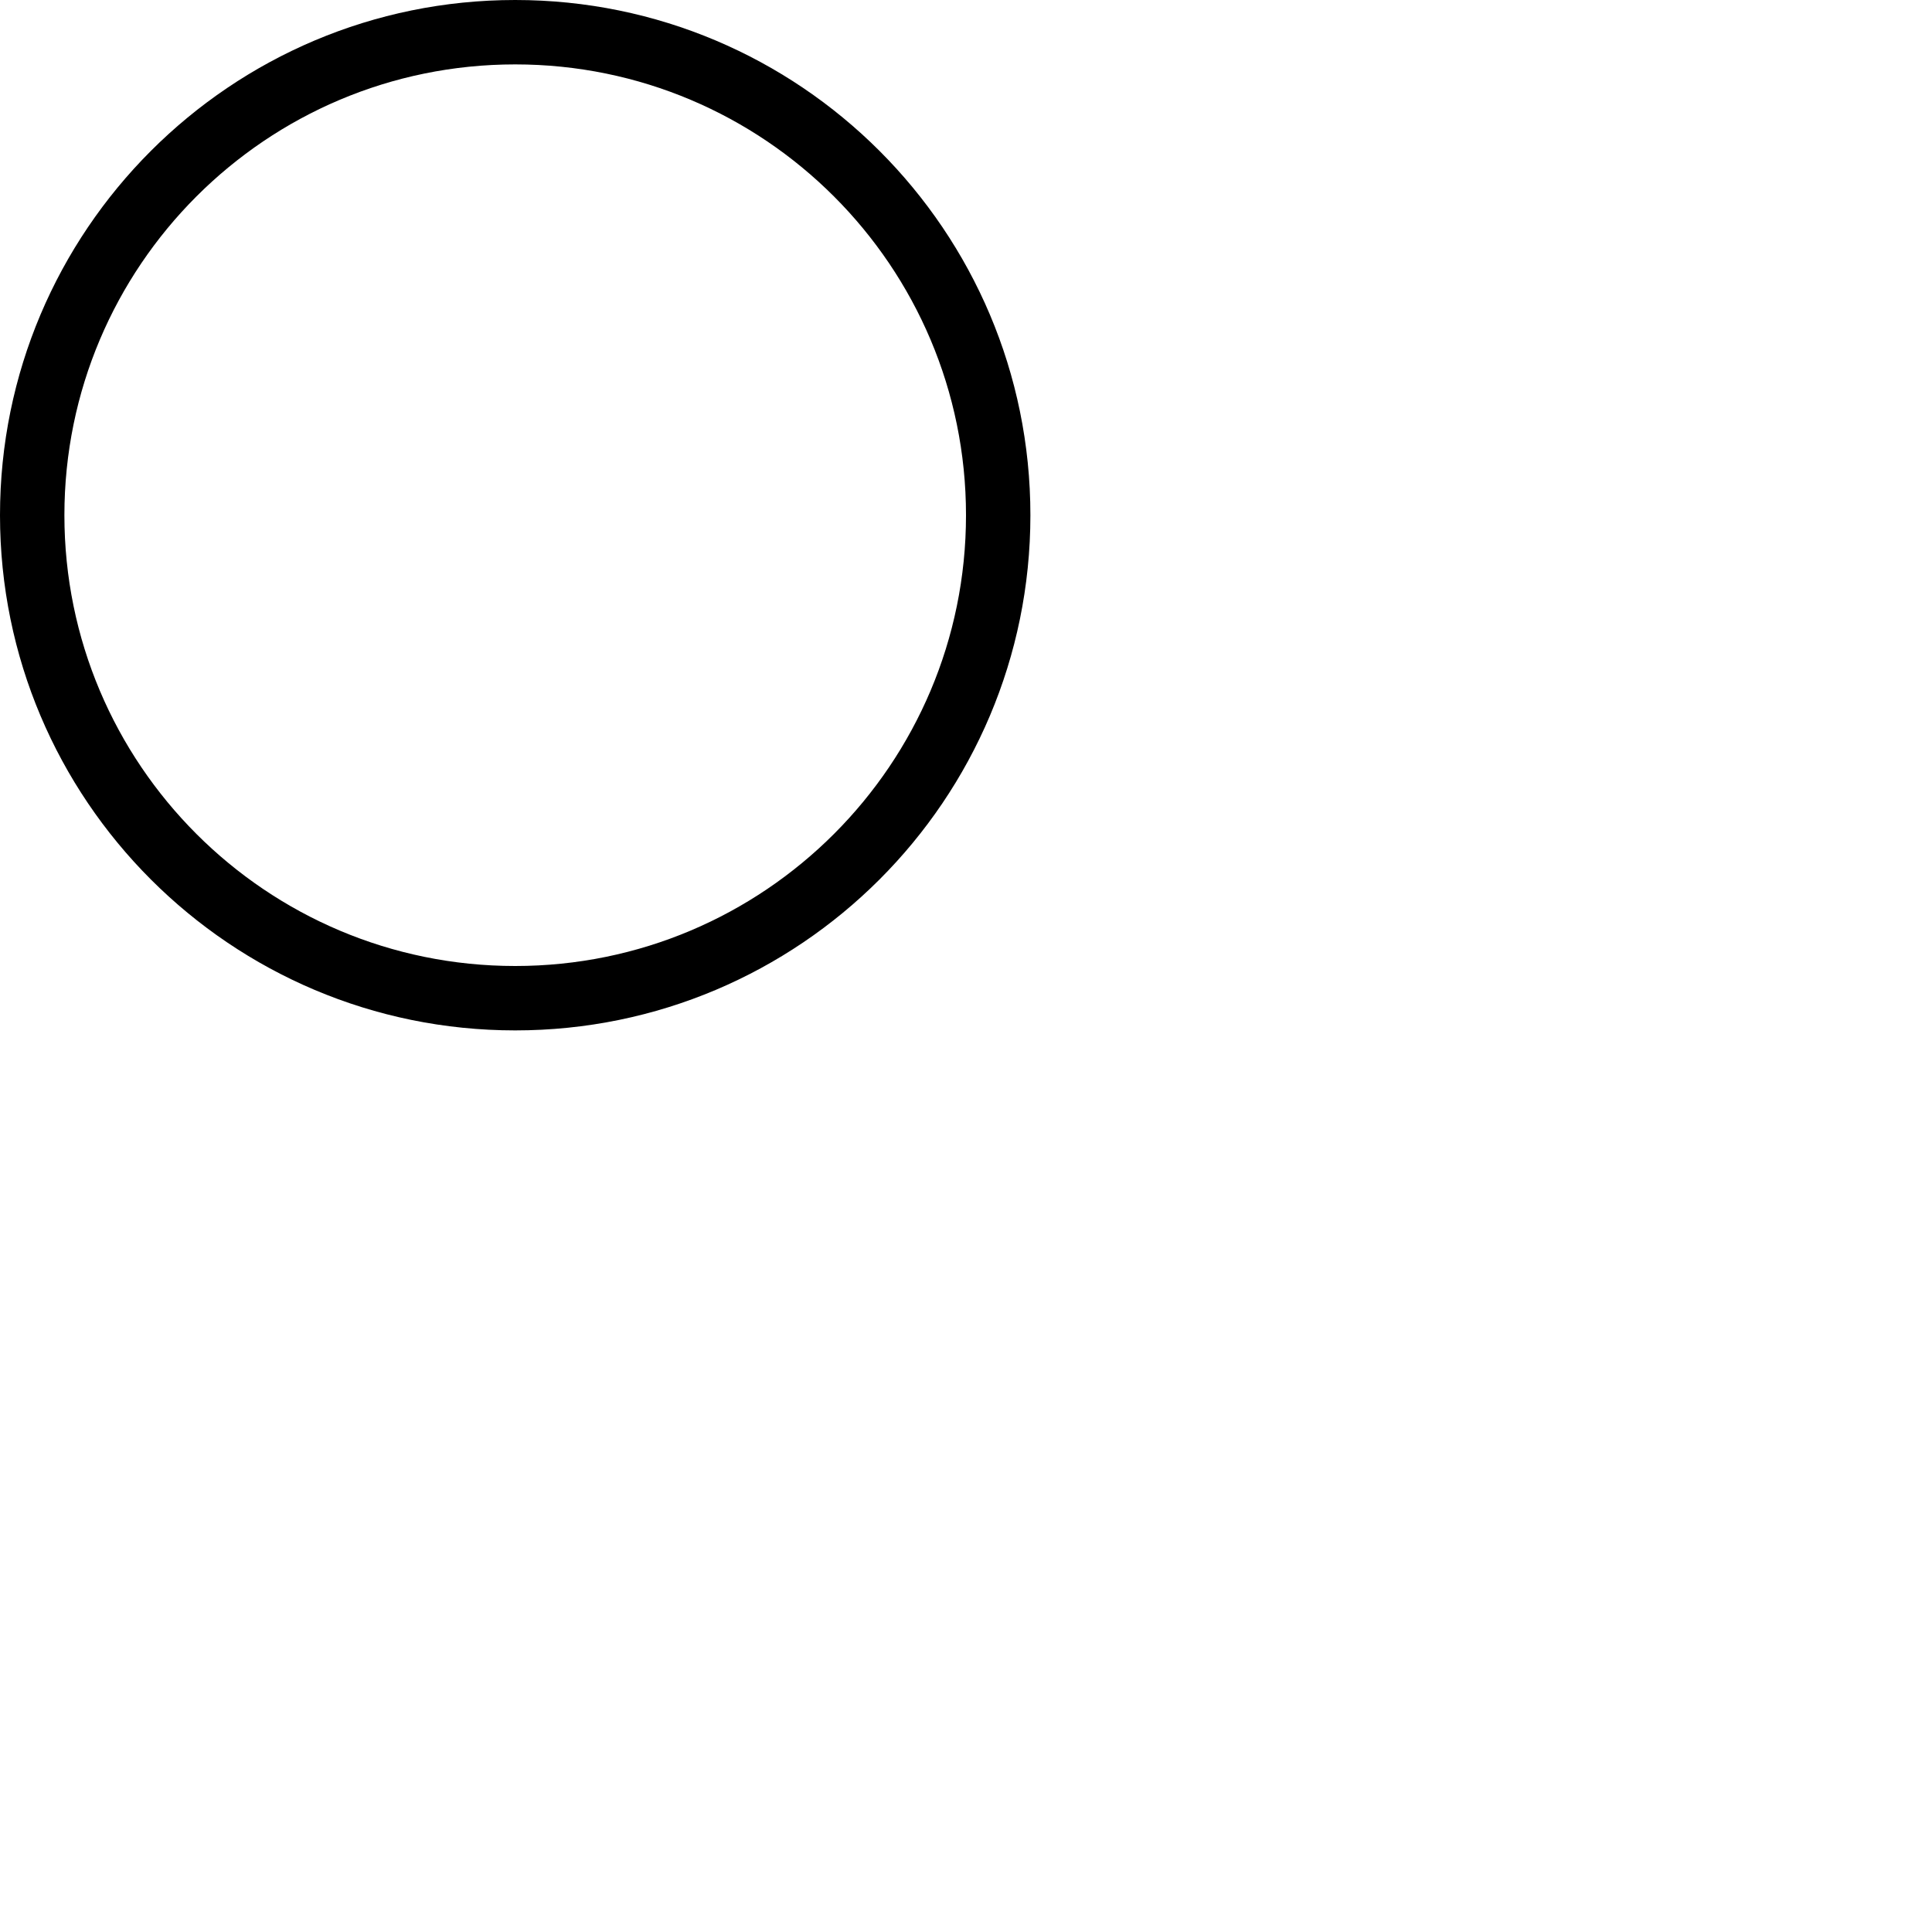
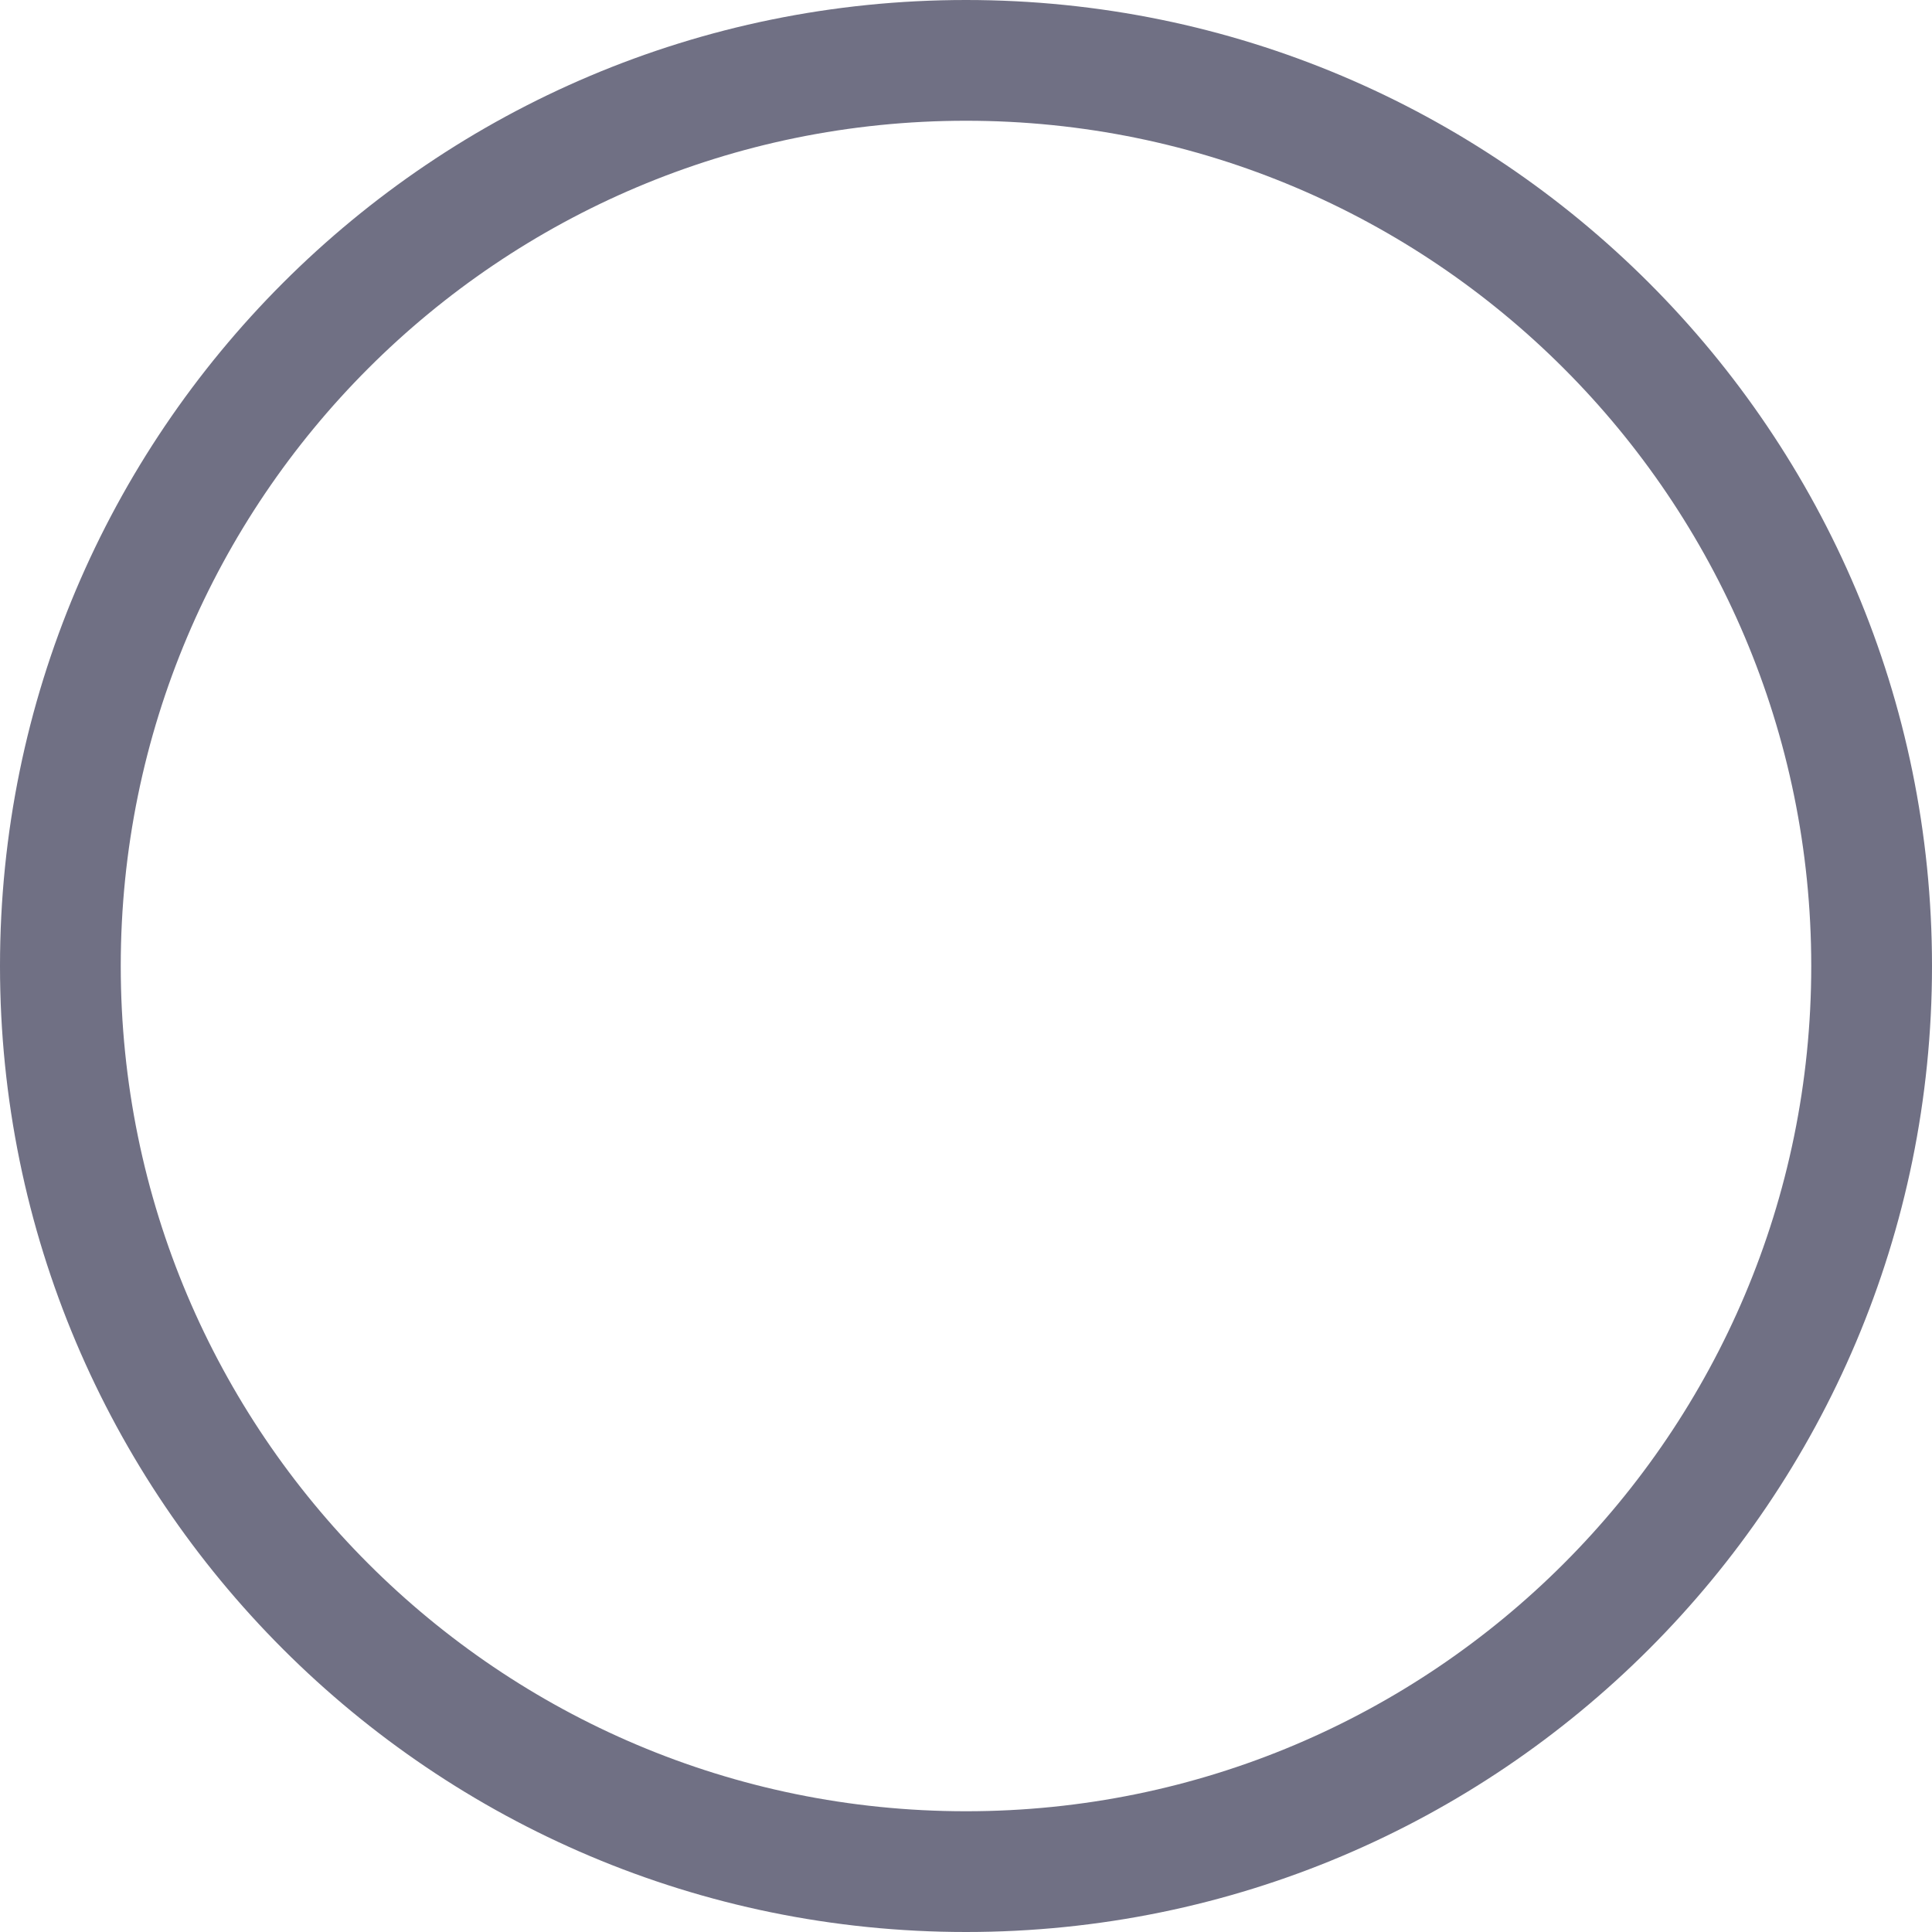
- <svg xmlns="http://www.w3.org/2000/svg" width="30" height="30" fill="currentColor" class="bi bi-circle" viewBox="0 0 30 30">
+ <svg xmlns="http://www.w3.org/2000/svg" width="30" height="30" fill="#707084" class="bi bi-circle" viewBox="0 0 16 16">
  <path d="M8 15A7 7 0 1 1 8 1a7 7 0 0 1 0 14zm0 1A8 8 0 1 0 8 0a8 8 0 0 0 0 16z" />
</svg>
